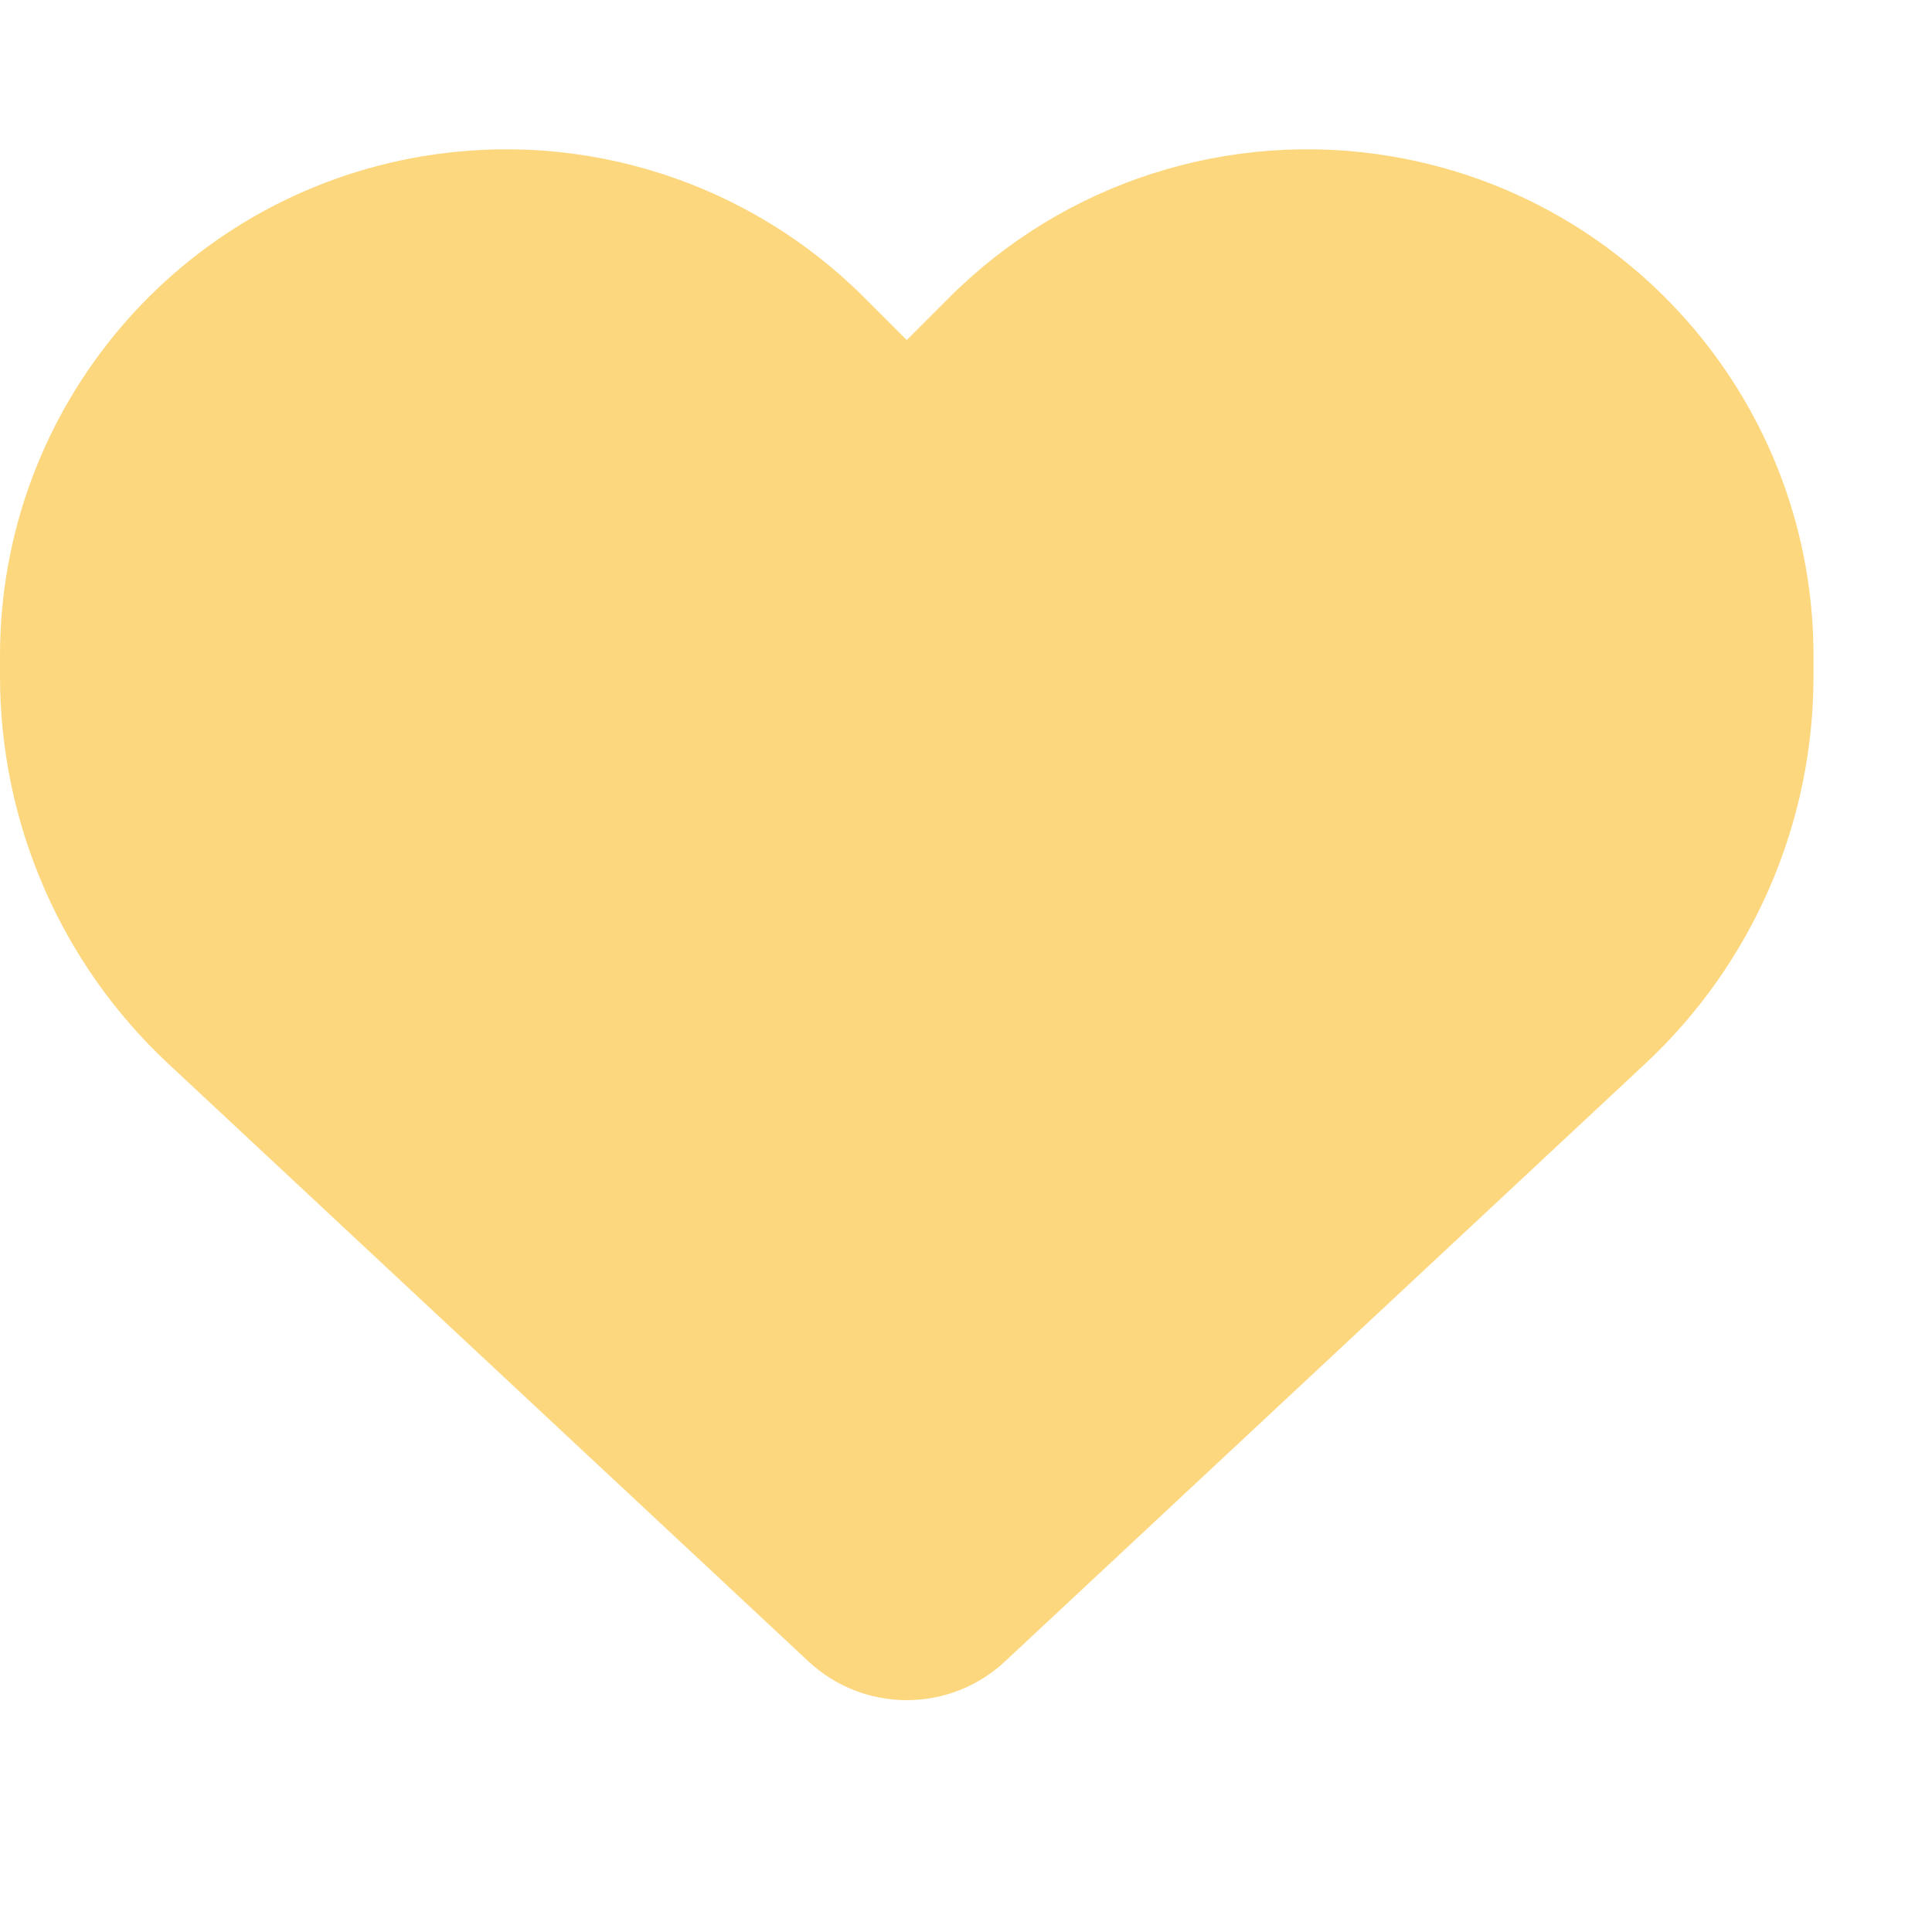
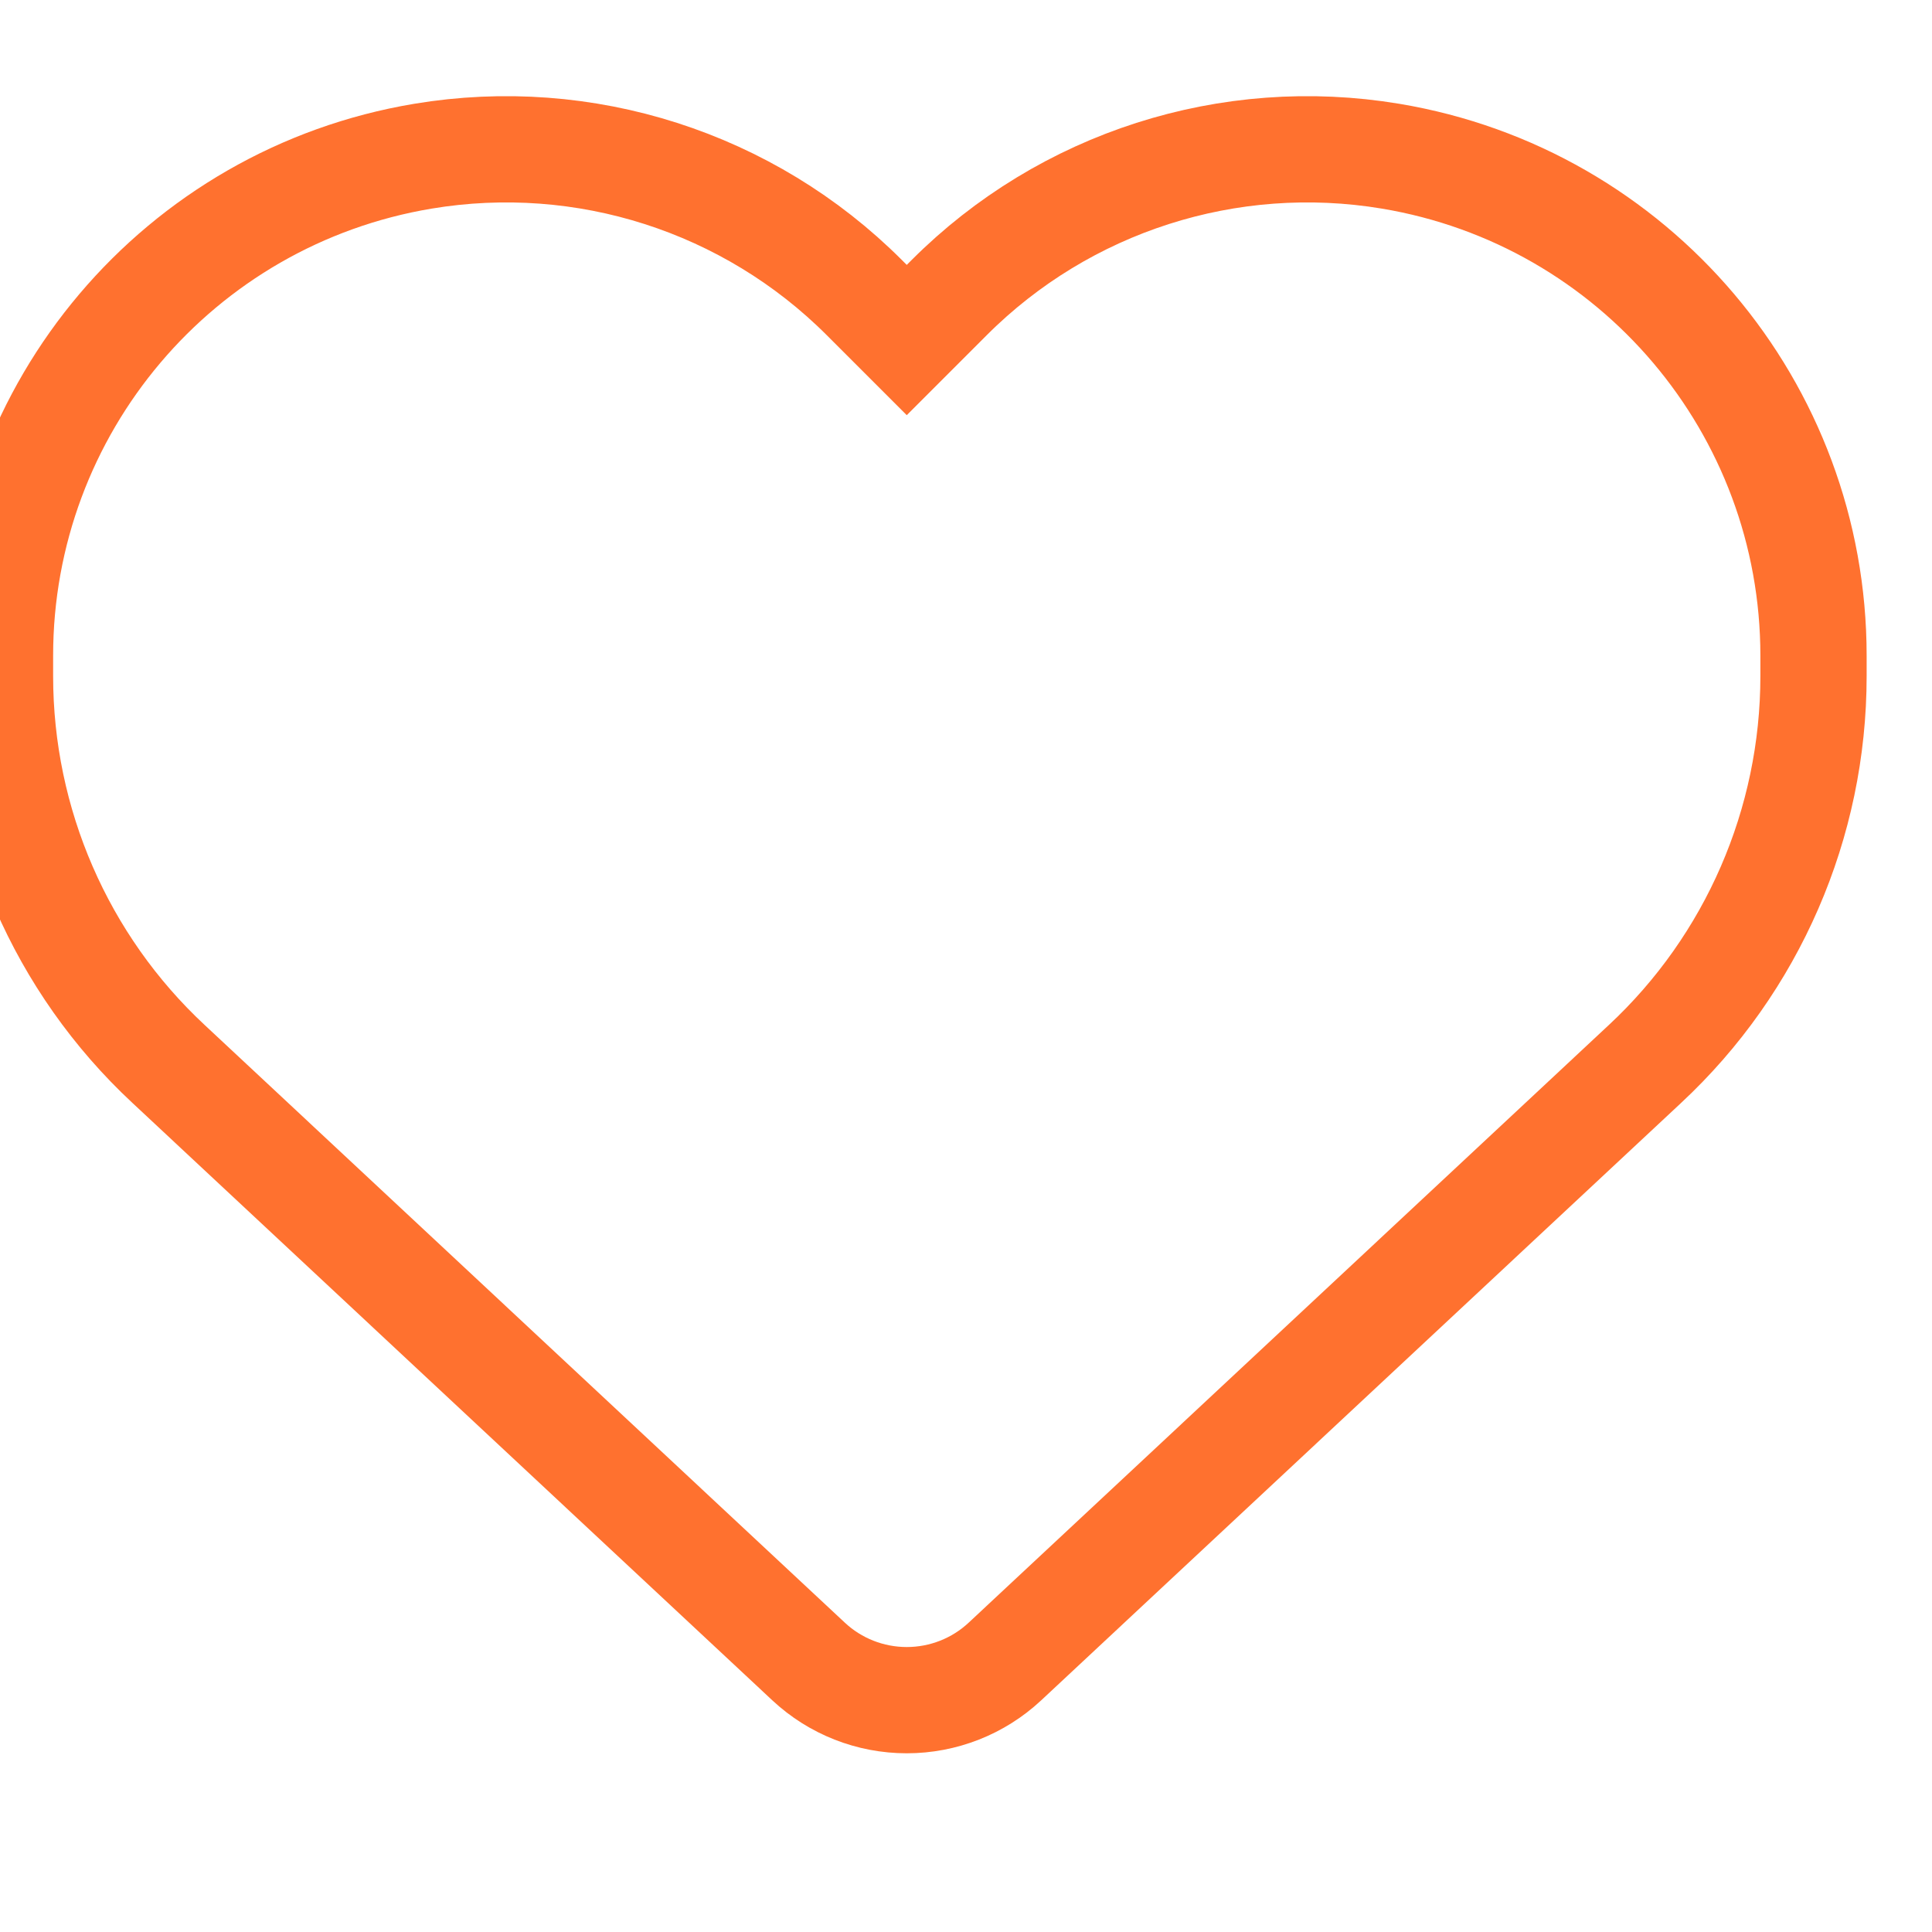
<svg xmlns="http://www.w3.org/2000/svg" viewBox="0 0 24 24" width="24" height="24">
  <g transform="scale(0.044)">
-     <path d="M47.6 300.4L228.3 469.1c7.5 7 17.4 10.9 27.7 10.9s20.2-3.9 27.7-10.9L464.4 300.4c30.4-28.3 47.6-68 47.6-109.5v-5.8c0-69.9-50.5-129.5-119.4-141C347 36.5 300.6 51.4 268 84L256 96 244 84c-32.6-32.6-79-47.5-124.6-39.9C50.5 55.6 0 115.2 0 185.1v5.8c0 41.5 17.2 81.2 47.6 109.5z" fill="#FCD77E" />
+     <path d="M47.6 300.4L228.3 469.1c7.5 7 17.4 10.9 27.7 10.9s20.2-3.9 27.7-10.9L464.4 300.4c30.4-28.3 47.6-68 47.6-109.5v-5.8c0-69.9-50.5-129.5-119.4-141C347 36.5 300.6 51.4 268 84L256 96 244 84c-32.6-32.6-79-47.5-124.6-39.9C50.5 55.6 0 115.2 0 185.1v5.8c0 41.5 17.2 81.2 47.6 109.5z" fill="none" stroke="#ff712f" stroke-width="30" />
  </g>
</svg>
